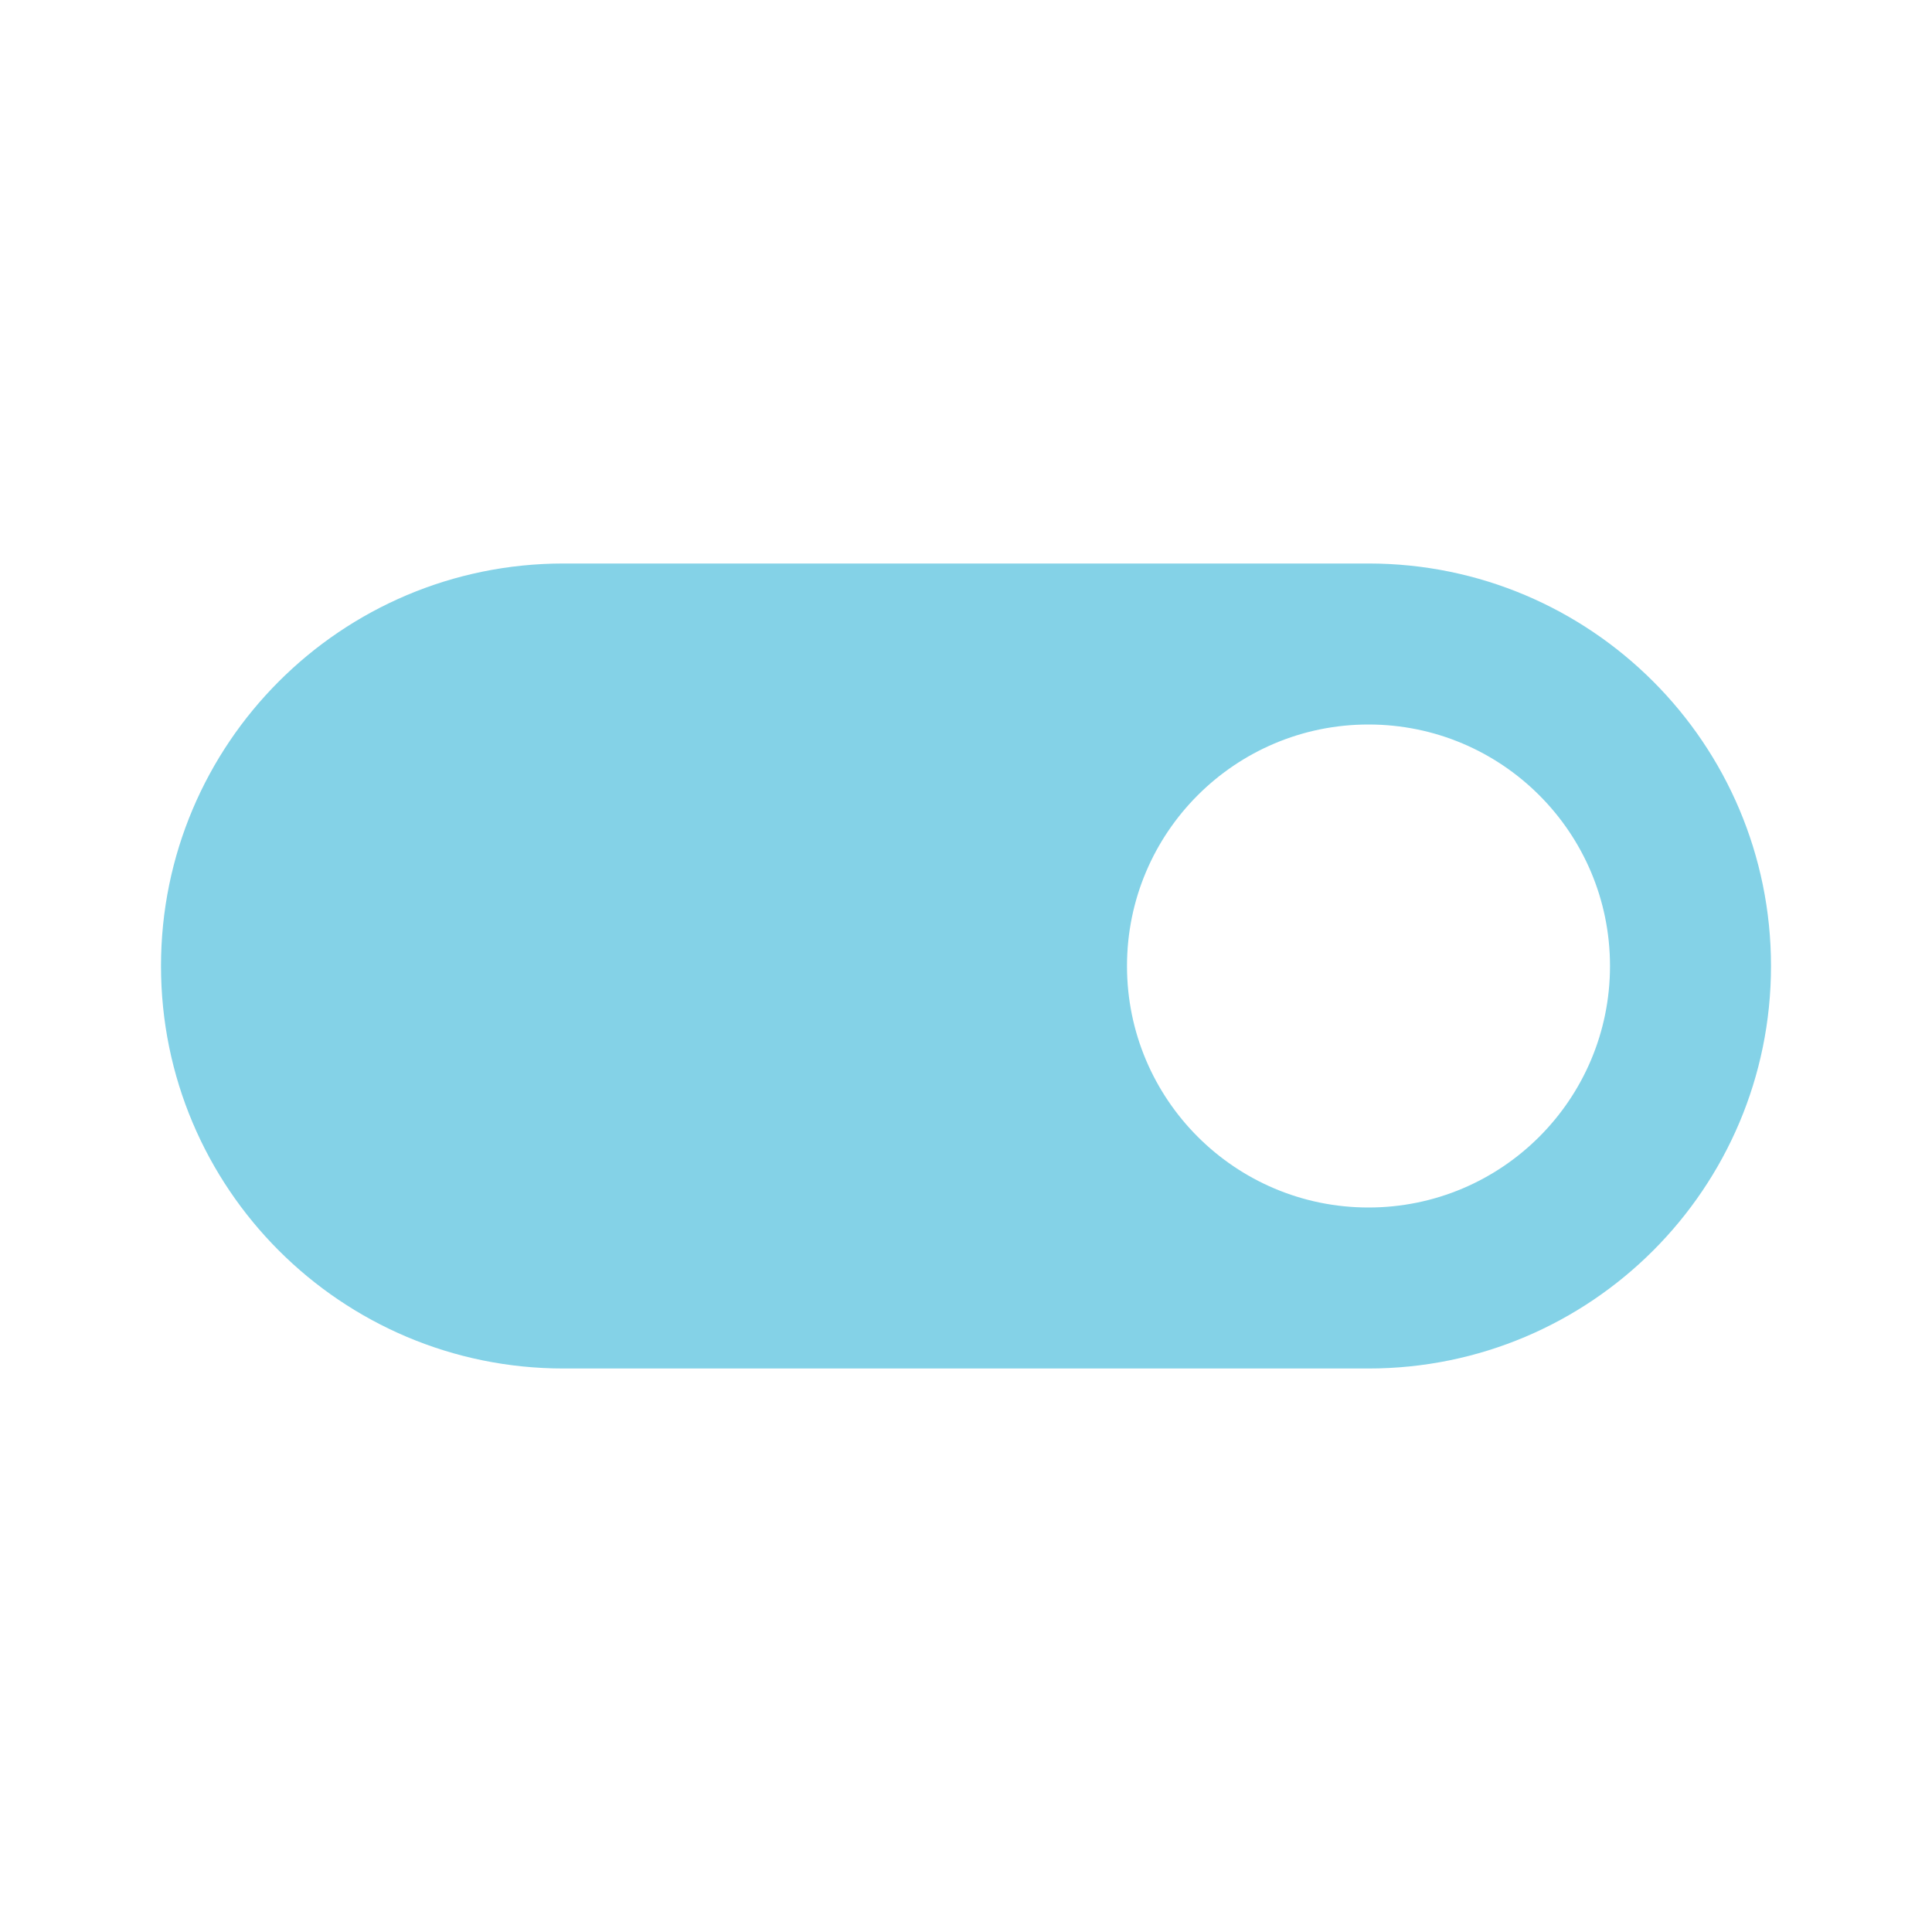
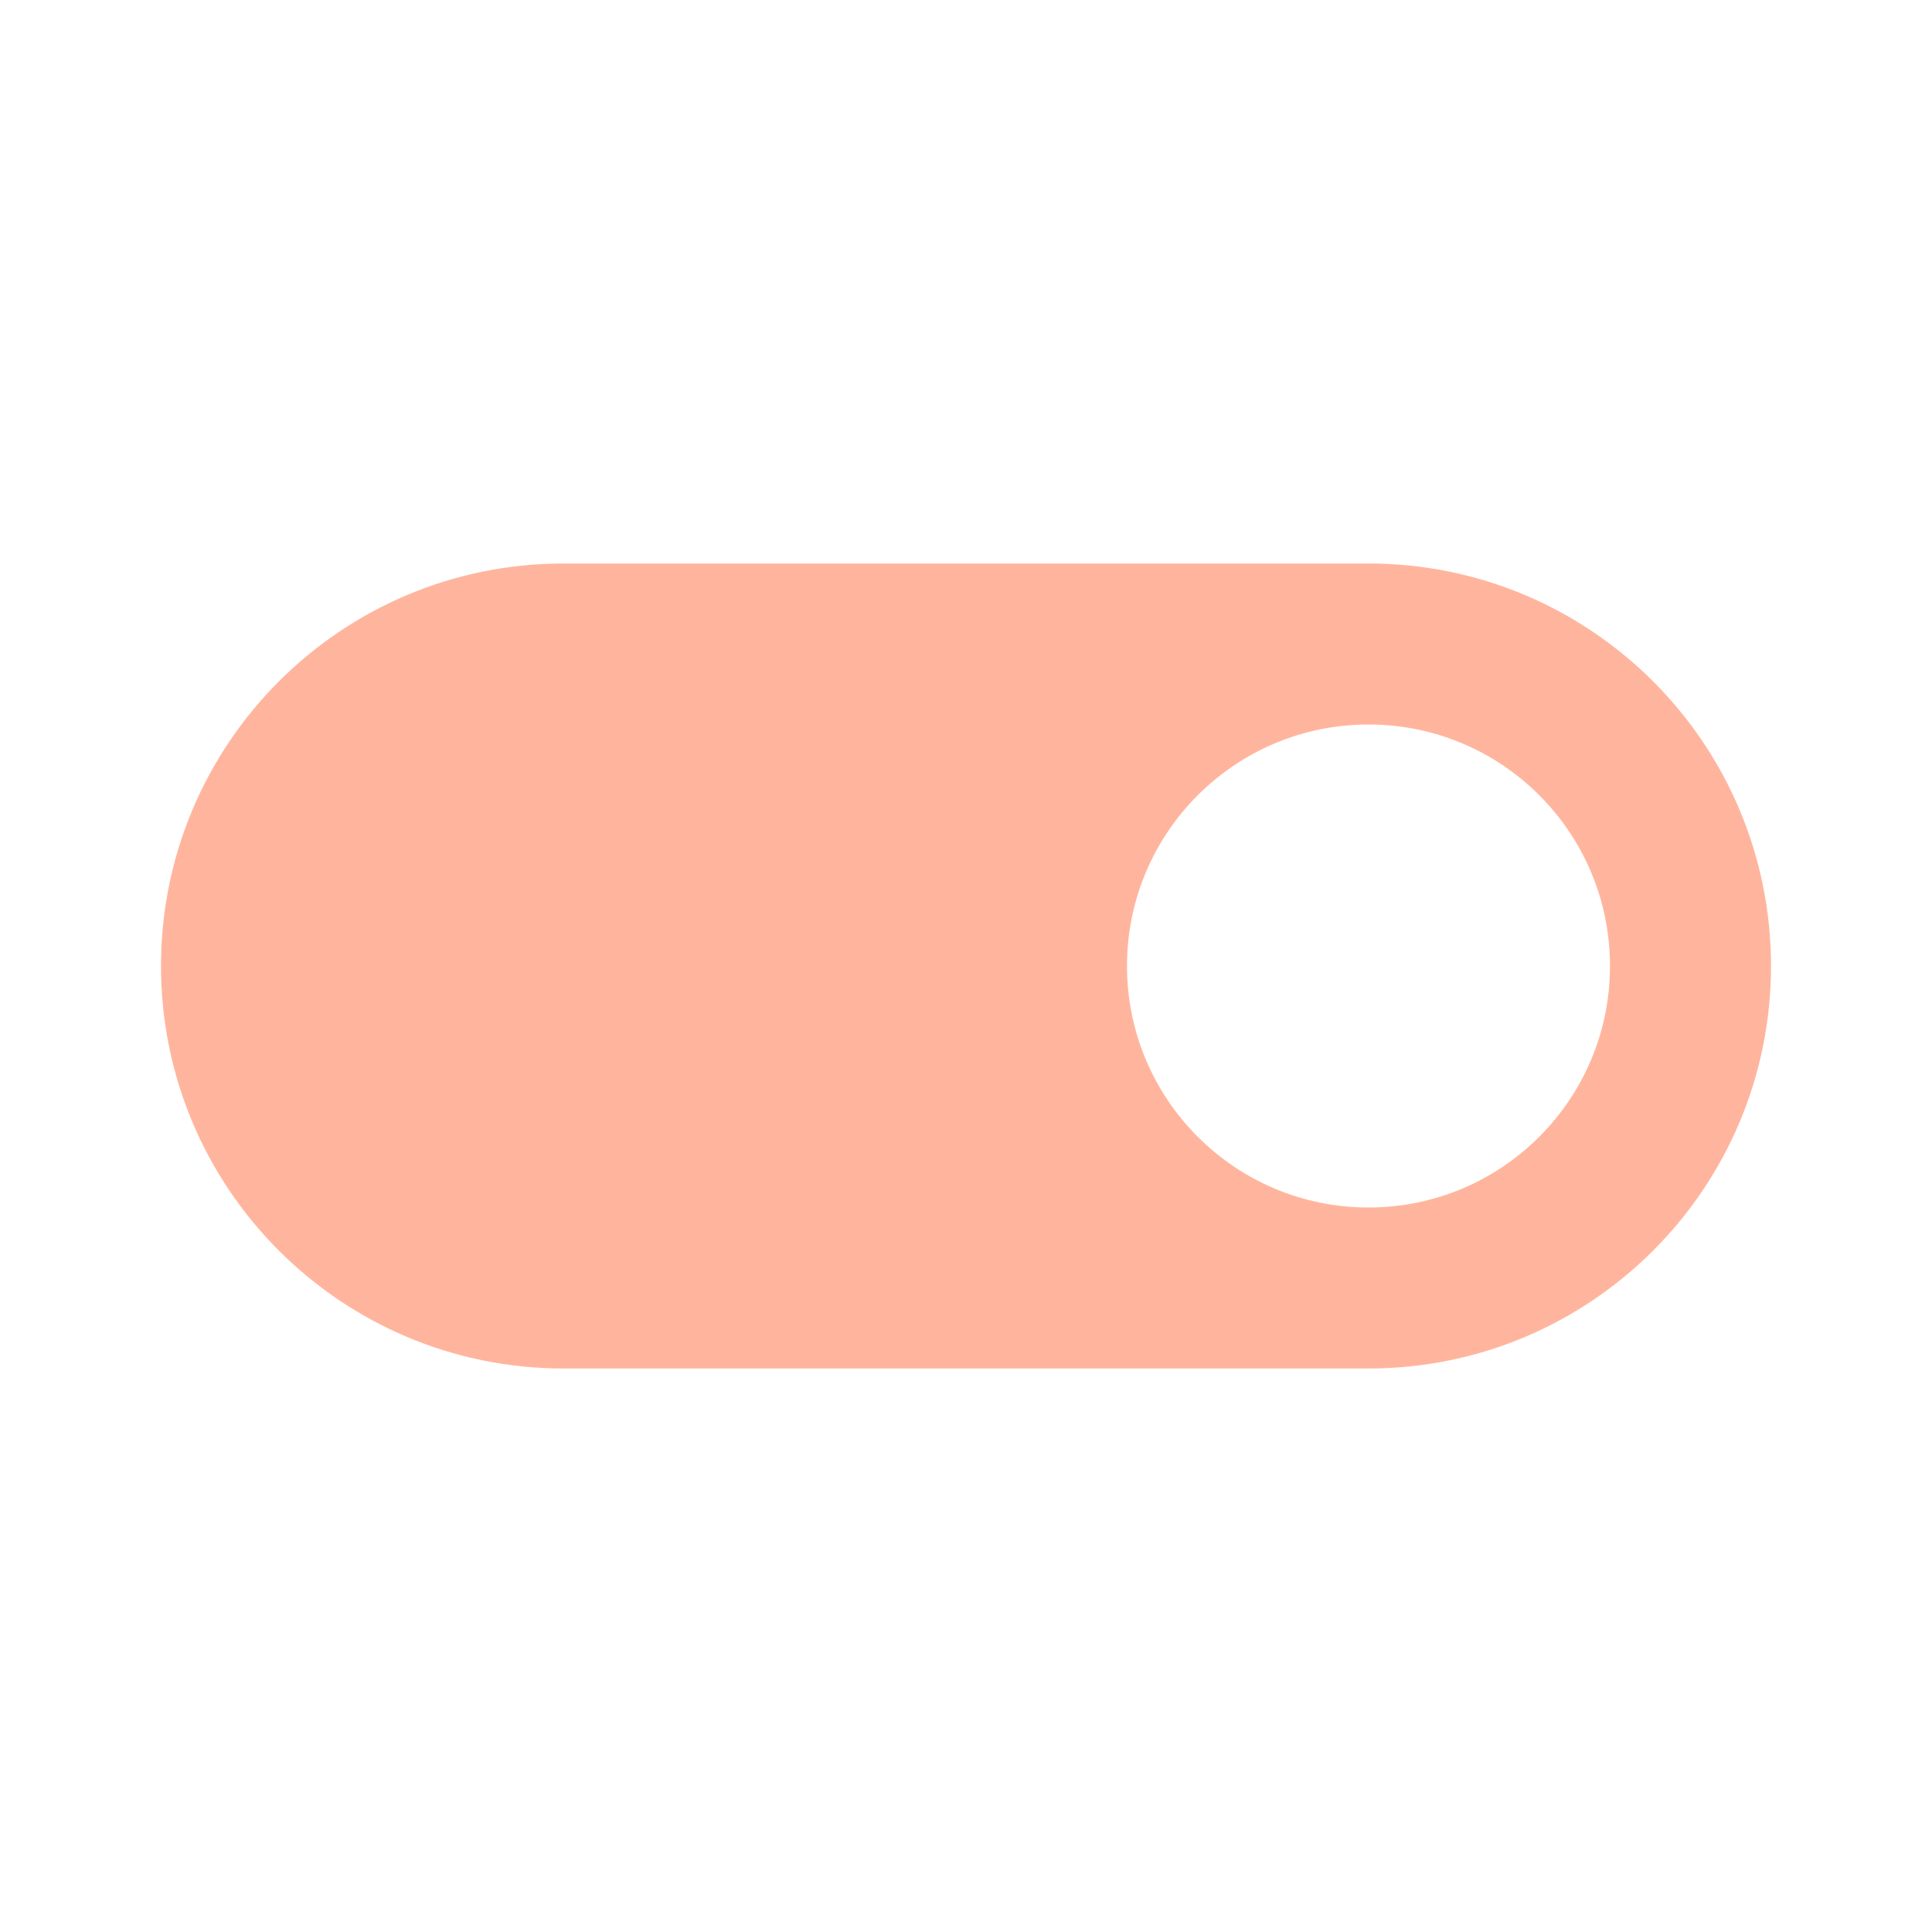
- <svg xmlns="http://www.w3.org/2000/svg" fill="#84D2E7" preserveAspectRatio="xMidYMid meet" id="mdi-toggle-switch" viewBox="0 0 24 24">
+ <svg xmlns="http://www.w3.org/2000/svg" fill="#FFB59D" preserveAspectRatio="xMidYMid meet" id="mdi-toggle-switch" viewBox="0 0 24 24">
  <path d="M17,7H7A5,5 0 0,0 2,12A5,5 0 0,0 7,17H17A5,5 0 0,0 22,12A5,5 0 0,0 17,7M17,15A3,3 0 0,1 14,12A3,3 0 0,1 17,9A3,3 0 0,1 20,12A3,3 0 0,1 17,15Z" />
</svg>
